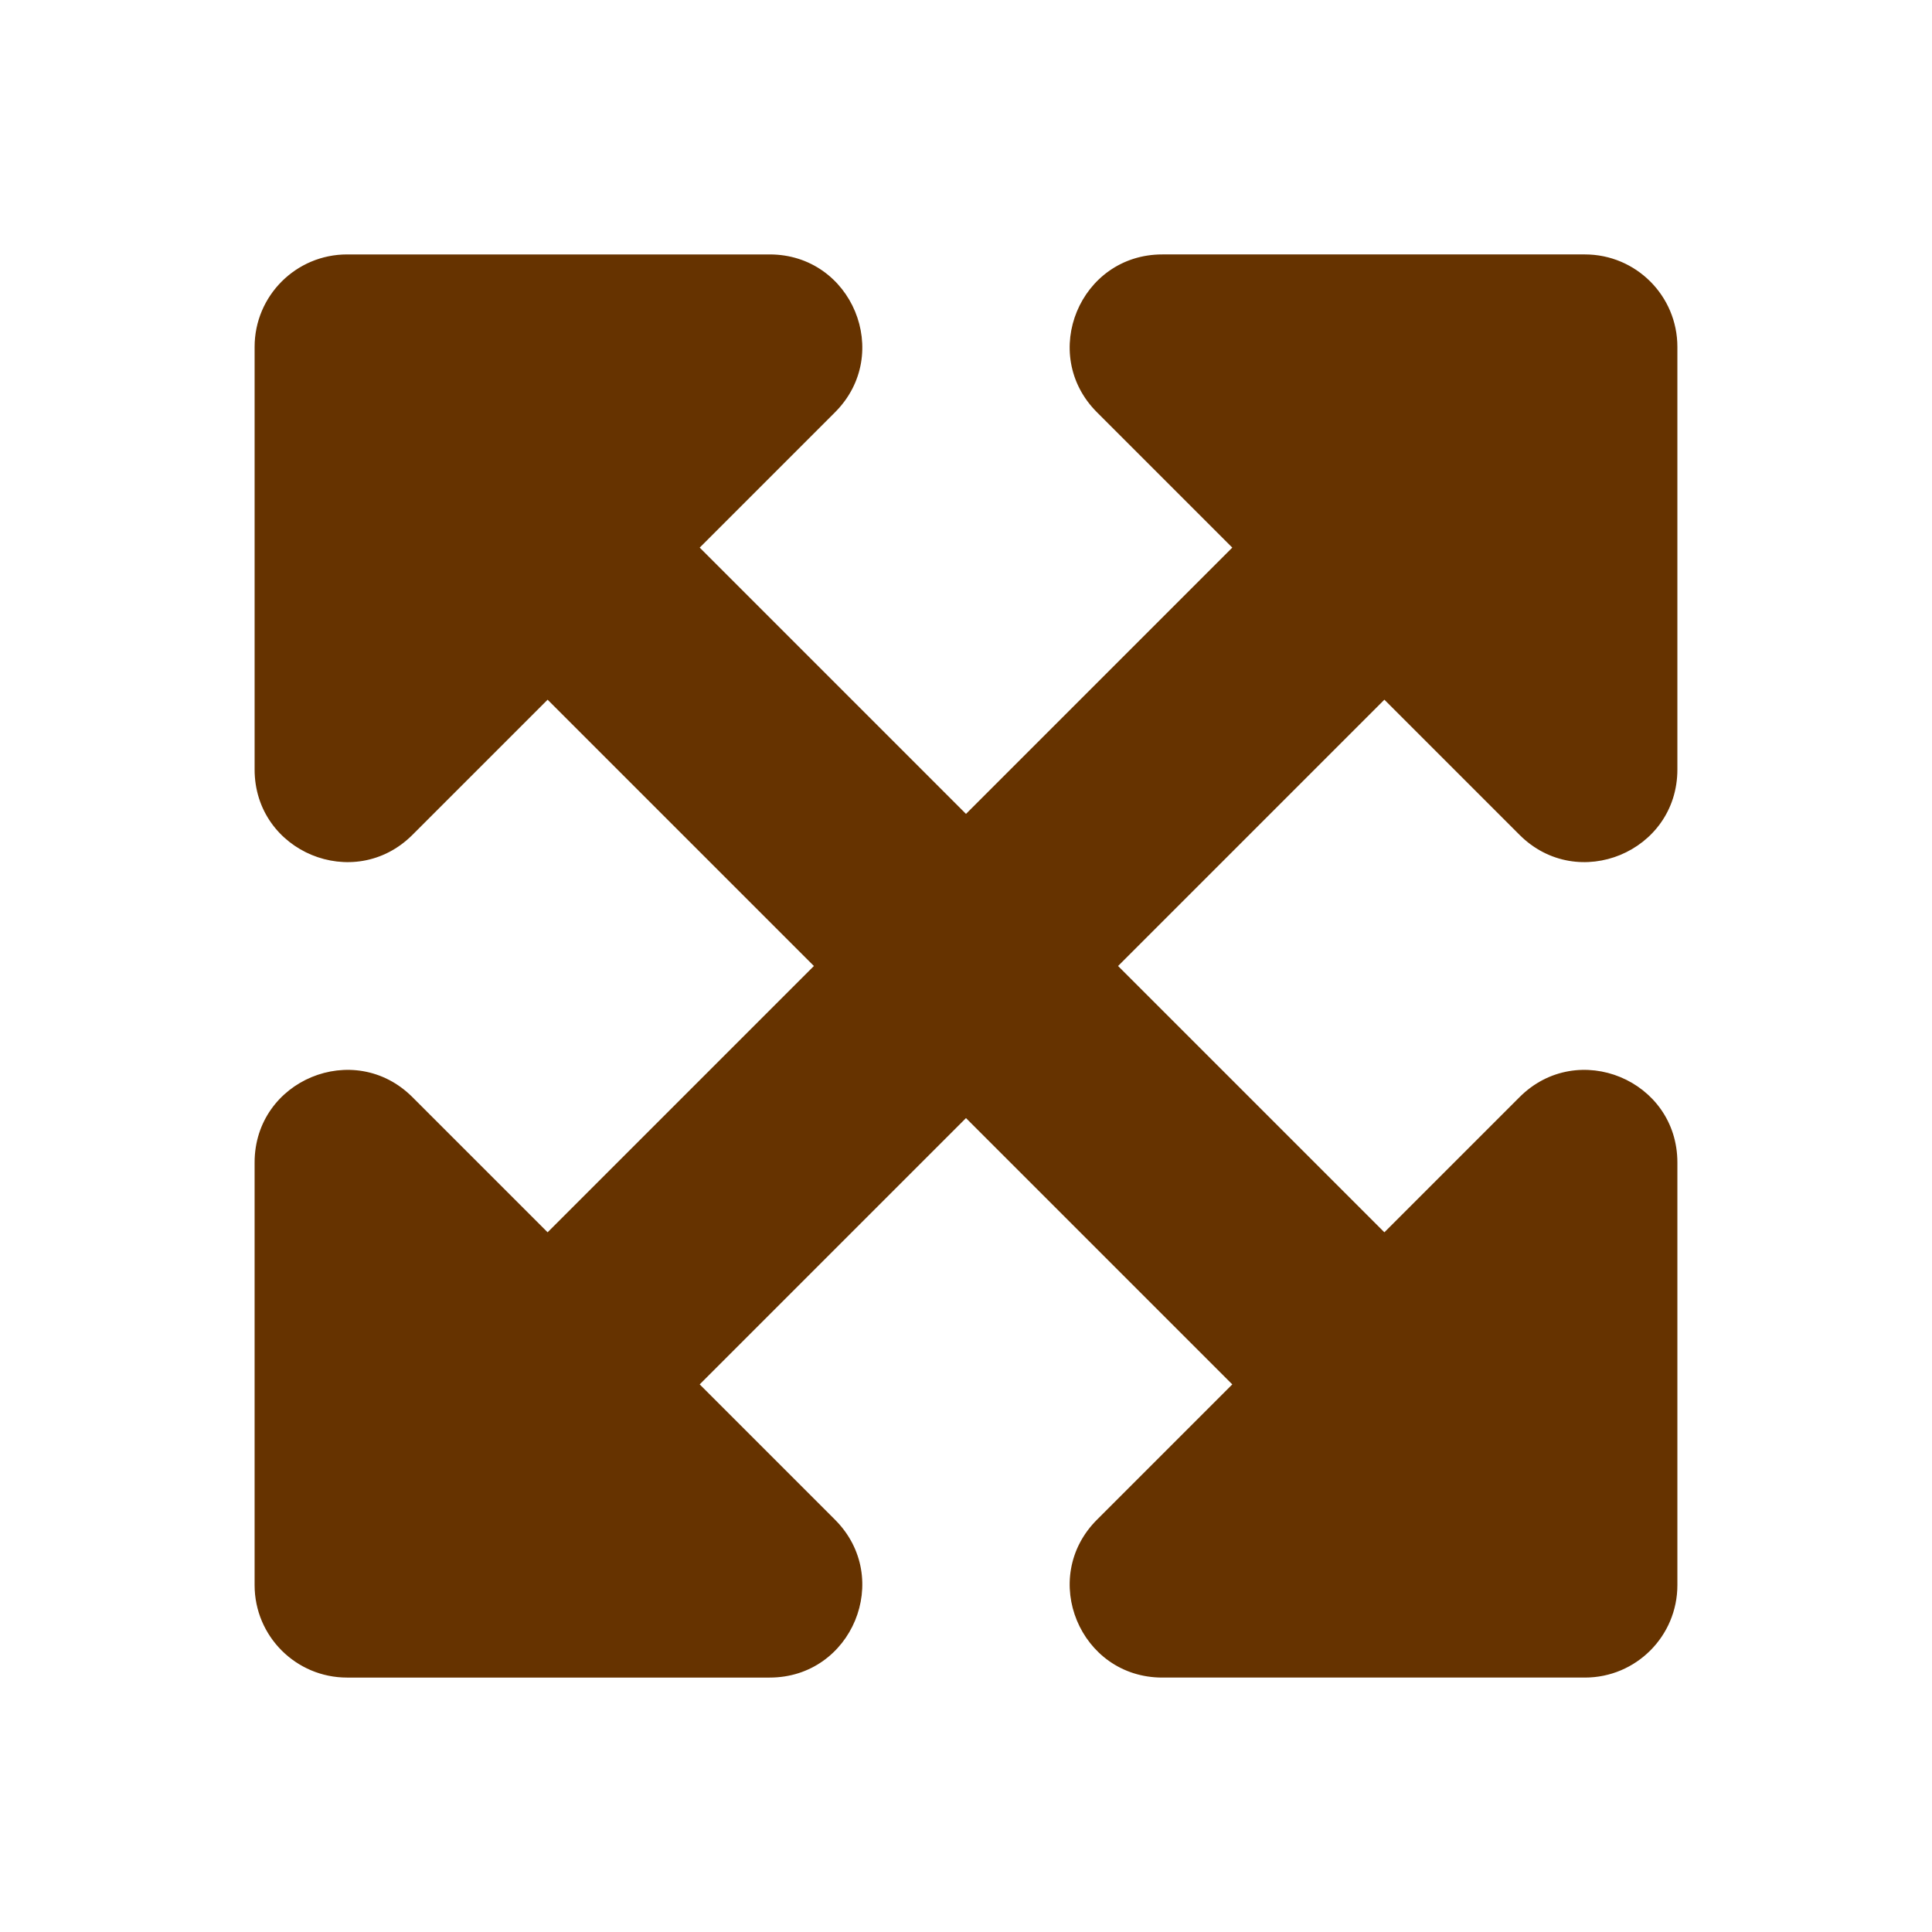
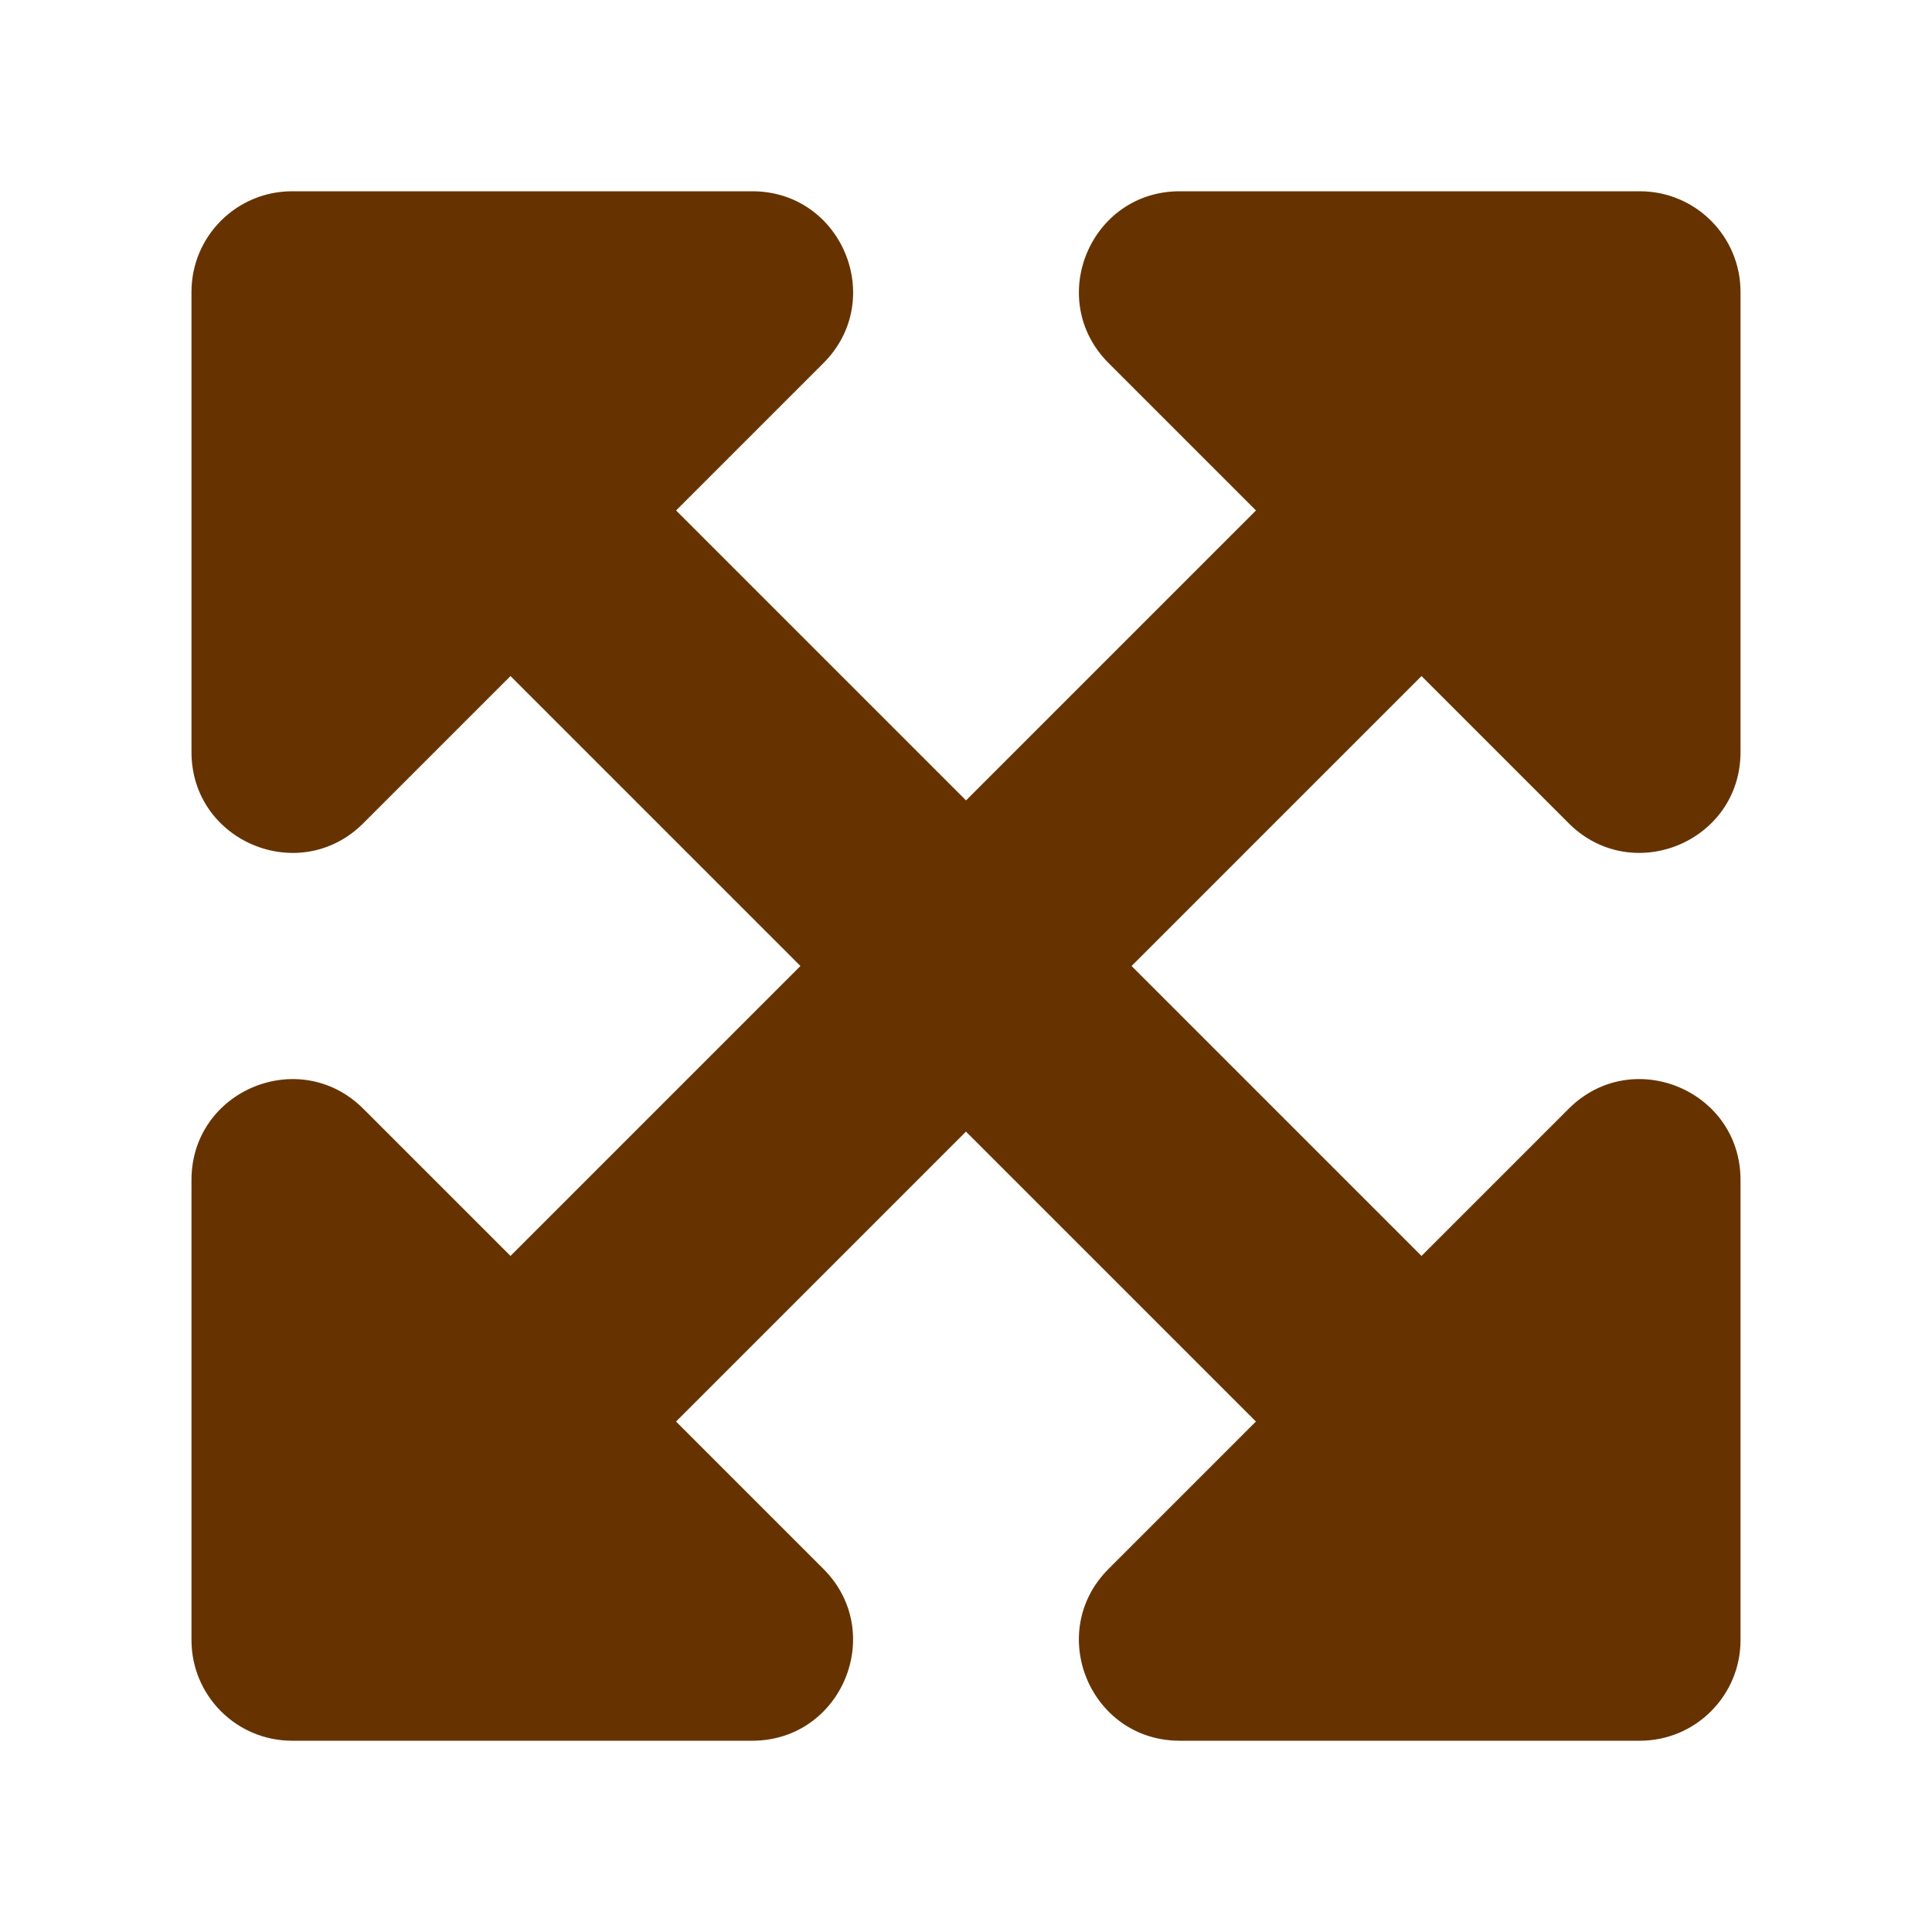
- <svg xmlns="http://www.w3.org/2000/svg" id="svg4" version="1.1" viewBox="0 0 512 512" role="img" class="svg-inline--fa fa-arrows-alt fa-w-16" data-icon="arrows-alt" data-prefix="fas" focusable="false" aria-hidden="true">
-   <defs id="defs8" />
-   <path style="stroke:#663300;stroke-opacity:1;fill:#663300;fill-opacity:1" id="path2" d="m 308.023,67.926 h 112 c 13.255,0 24,10.744 24,24 V 203.926 c 0,21.381 -25.852,32.09 -40.97,16.97 l -36.177,-36.177 -71.279,71.281 71.279,71.279 36.177,-36.177 c 15.119,-15.119 40.97,-4.412 40.971,16.971 l 0,112 c 0,13.255 -10.745,24.001 -24,24 H 308.024 c -21.381,0 -32.09,-25.852 -16.971,-40.971 l 36.224,-36.224 -71.279,-71.279 -71.279,71.279 36.225,36.225 c 15.119,15.119 4.412,40.97 -16.971,40.971 l -112,0 c -13.255,0 -24,-10.744 -24,-24 l 0,-112 c 0,-21.381 25.852,-32.09 40.971,-16.971 l 36.177,36.177 L 216.401,256 l -71.279,-71.279 -36.177,36.177 C 93.825,236.017 67.974,225.309 67.974,203.928 V 91.928 c 0,-13.255 10.745,-24.001 24,-24 H 203.974 c 21.381,0 32.09,25.852 16.97,40.97 l -36.224,36.224 71.278,71.278 71.279,-71.279 -36.225,-36.225 C 275.933,93.778 286.641,67.927 308.023,67.926 Z" fill="currentColor" />
+ <svg xmlns="http://www.w3.org/2000/svg" id="SVGRoot" version="1.1" viewBox="0 0 64 64" height="64px" width="64px">
+   <defs id="defs830" />
+   <path fill="currentColor" d="m 39.08,6.404 h 15.243 c 1.804,0 3.266,1.462 3.266,3.266 V 24.913 c 0,2.91 -3.518,4.367 -5.576,2.31 l -4.924,-4.924 -9.701,9.701 9.701,9.701 4.924,-4.924 c 2.058,-2.058 5.576,-0.6 5.576,2.31 v 15.243 c 0,1.804 -1.462,3.266 -3.266,3.266 H 39.08 c -2.91,0 -4.367,-3.518 -2.31,-5.576 l 4.93,-4.93 -9.701,-9.701 -9.701,9.701 4.93,4.93 c 2.058,2.058 0.6,5.576 -2.31,5.576 H 9.677 c -1.804,0 -3.266,-1.462 -3.266,-3.266 V 39.087 c 0,-2.91 3.518,-4.367 5.576,-2.31 l 4.924,4.924 9.701,-9.701 -9.701,-9.701 -4.924,4.924 C 9.929,29.281 6.411,27.823 6.411,24.913 V 9.67 c 0,-1.804 1.462,-3.266 3.266,-3.266 H 24.92 c 2.91,0 4.367,3.518 2.31,5.576 l -4.93,4.93 9.701,9.701 9.701,-9.701 -4.93,-4.93 C 34.713,9.922 36.17,6.404 39.08,6.404 Z" id="path2" style="fill:#663300;fill-opacity:1;stroke:#663300;stroke-width:0.136;stroke-opacity:1" />
</svg>
